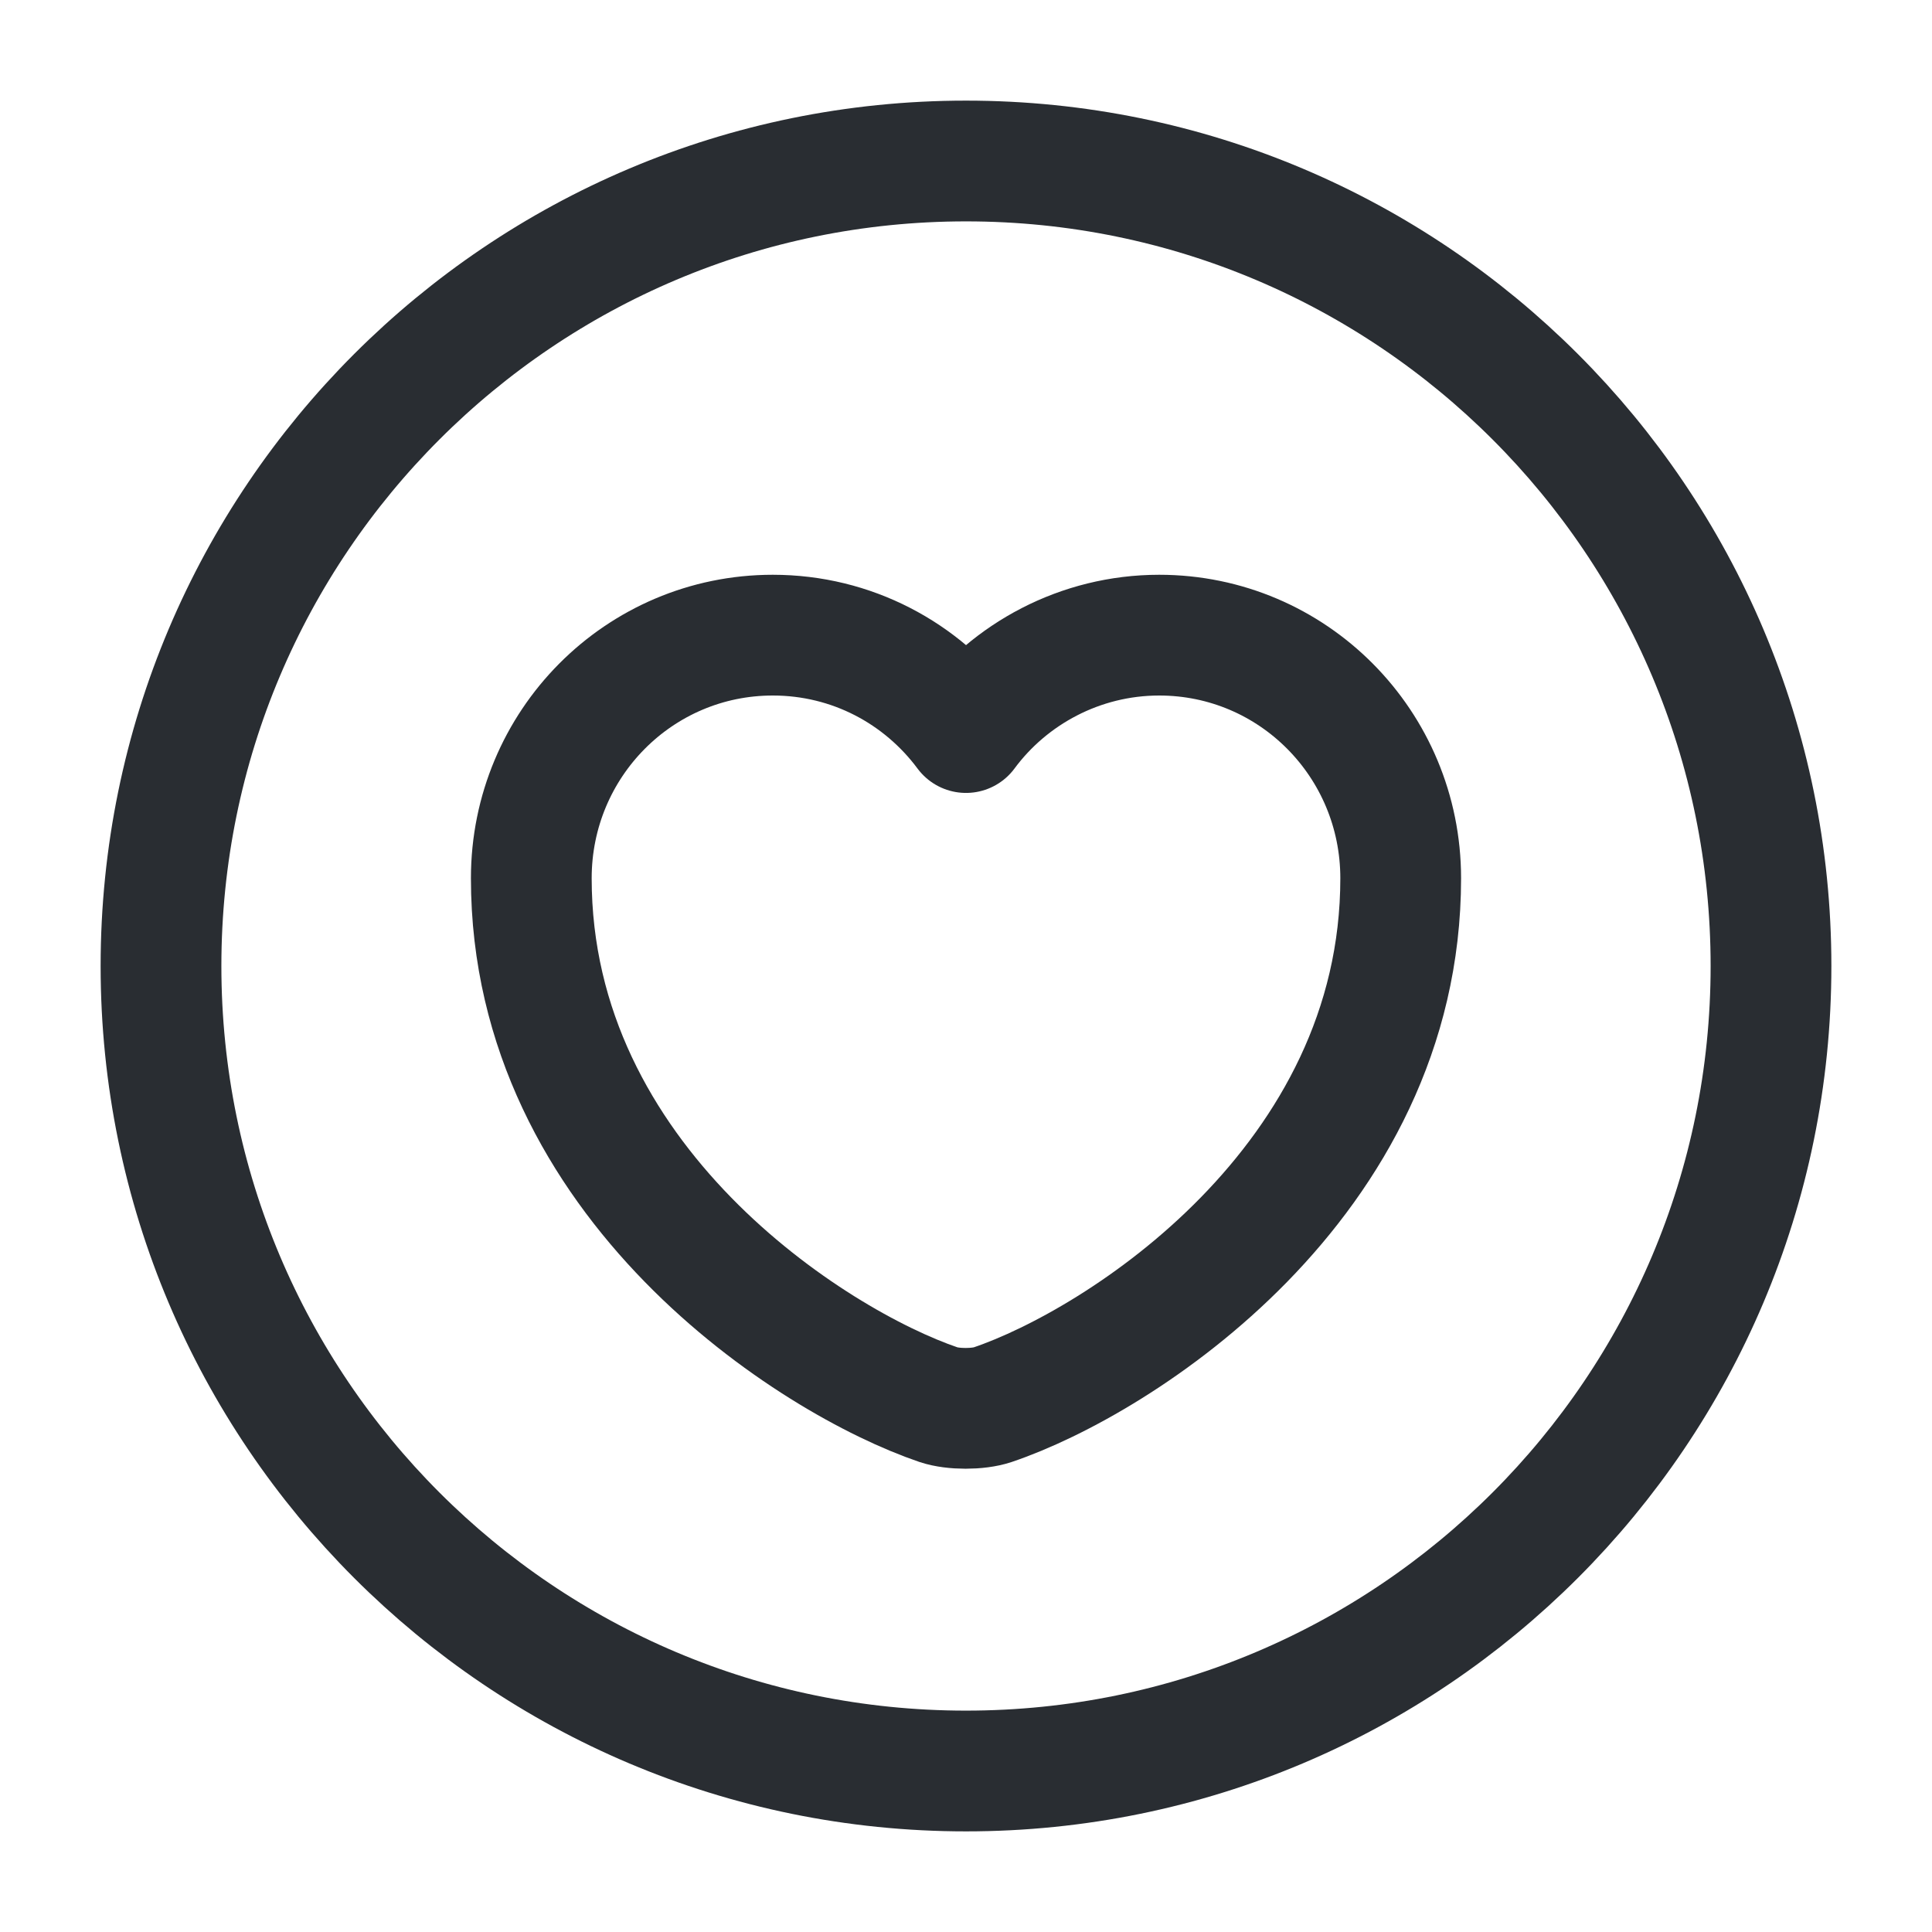
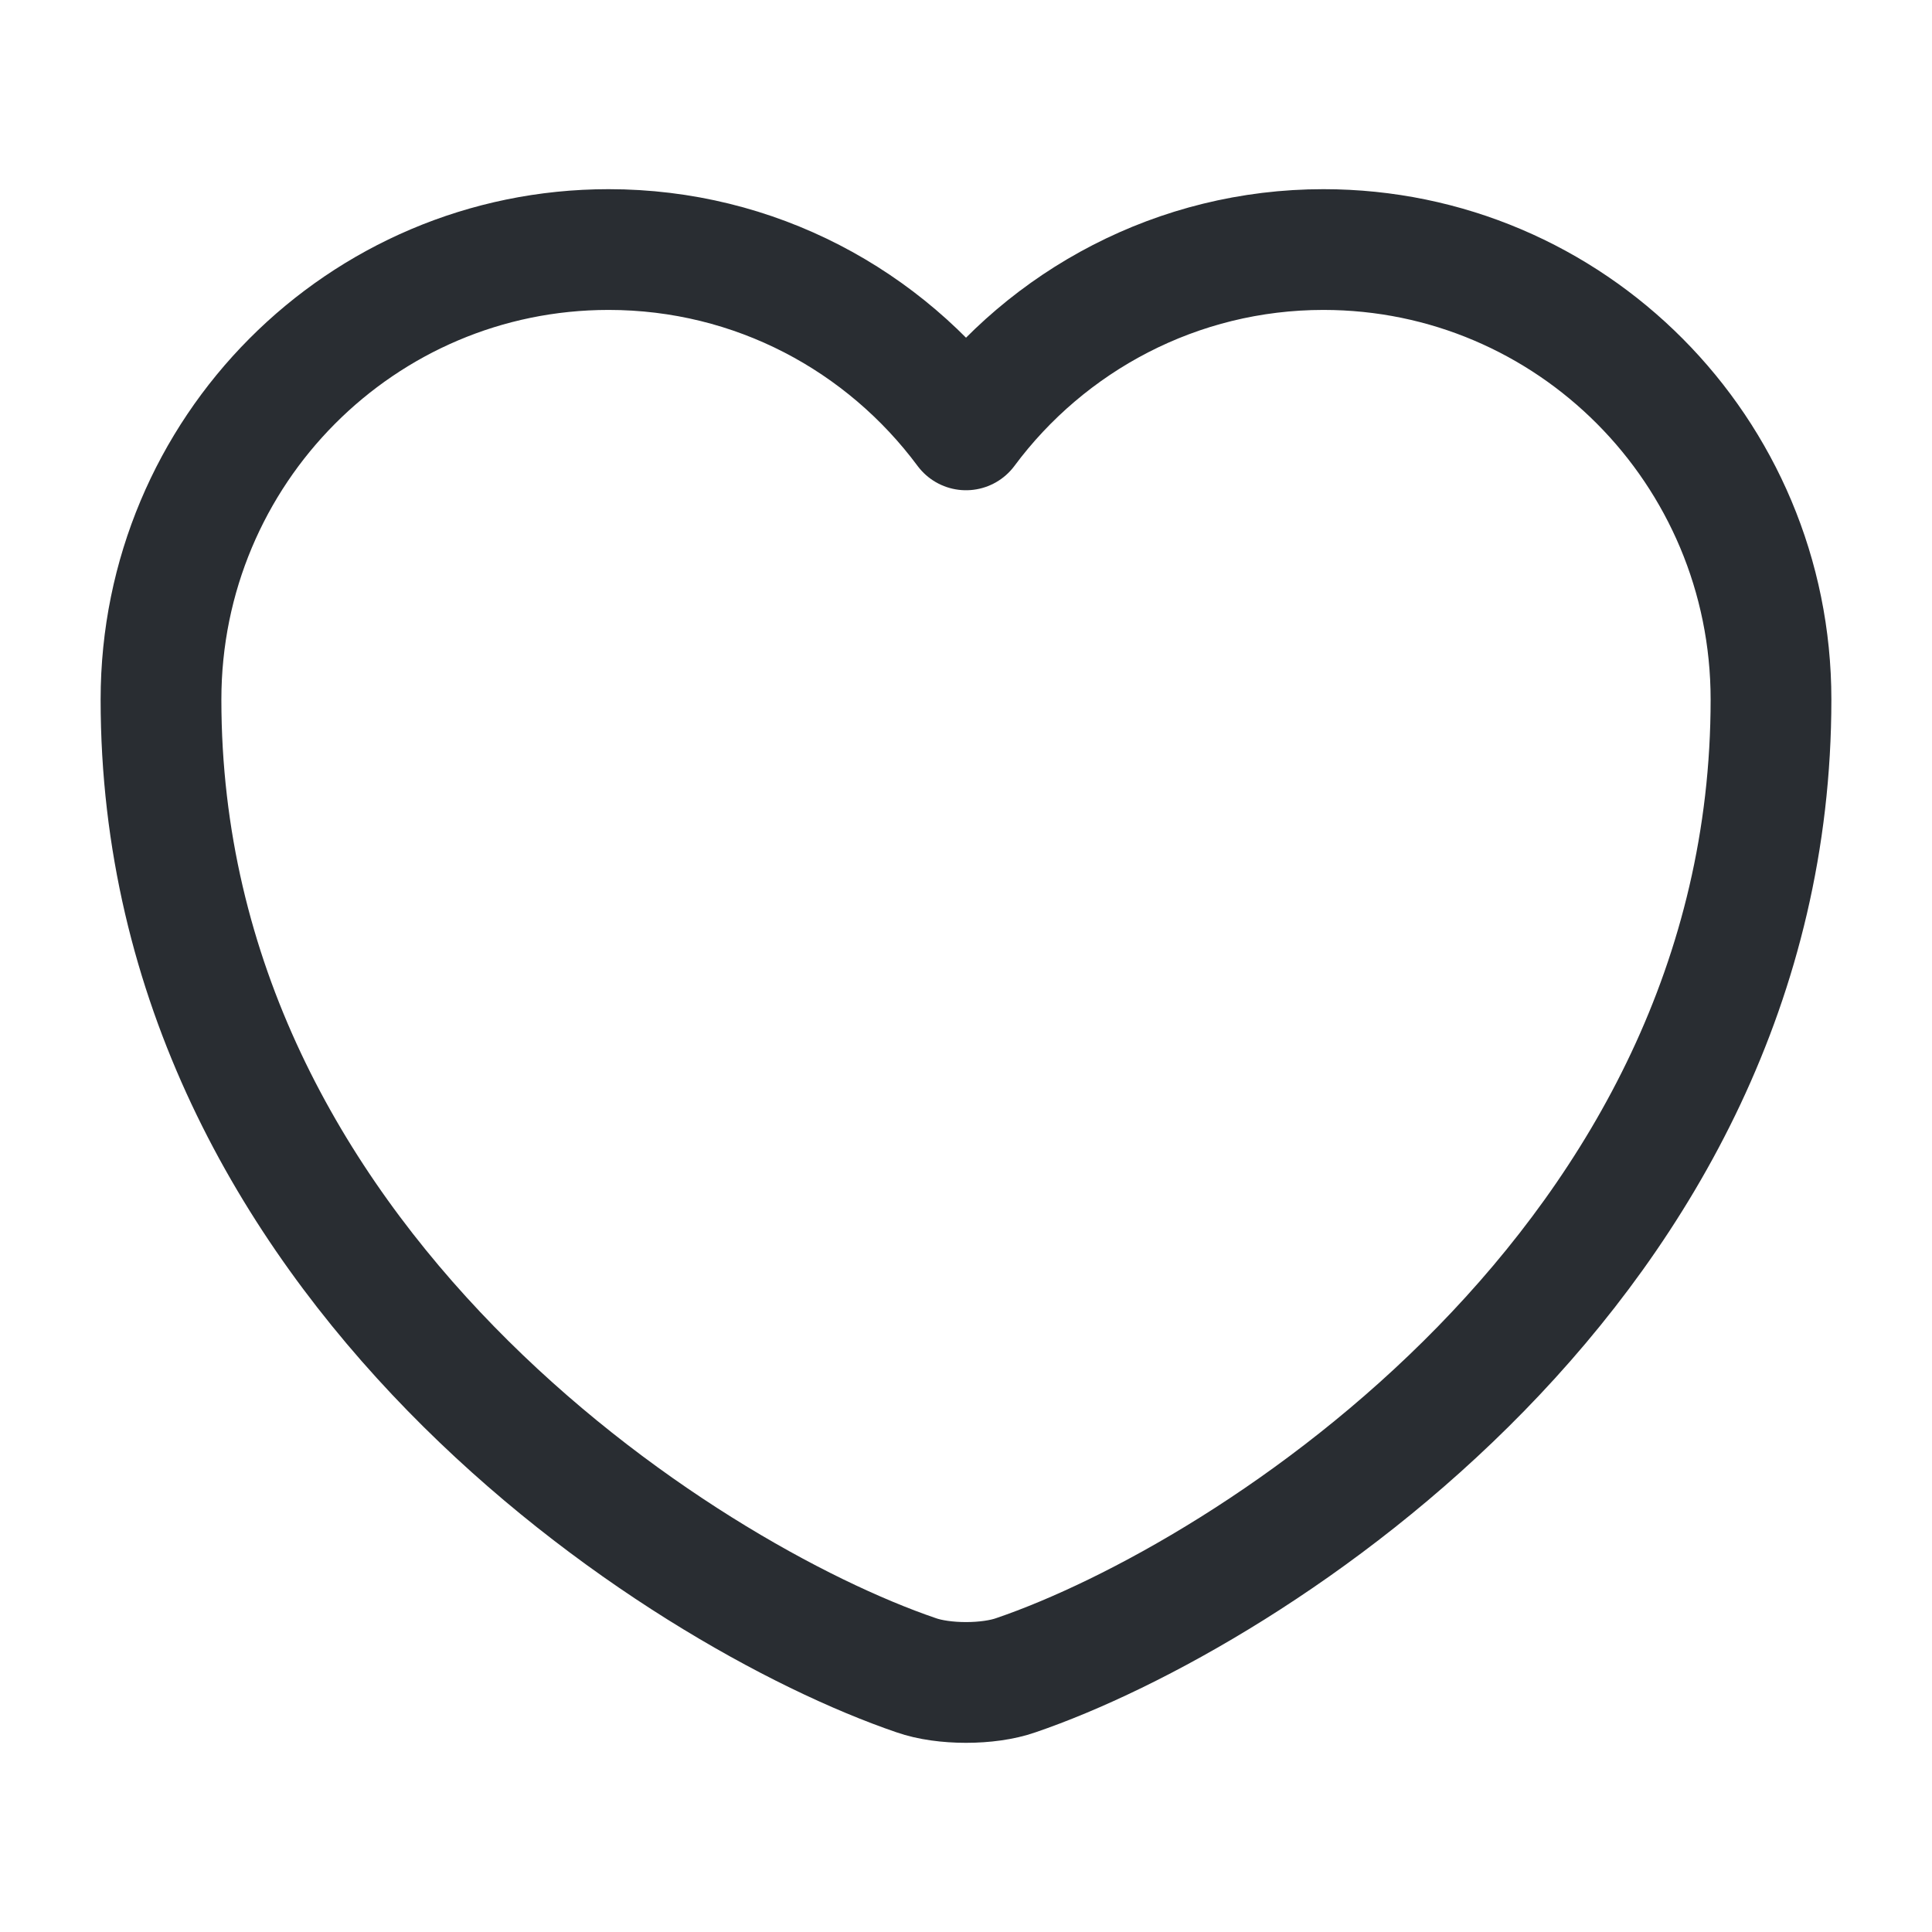
<svg xmlns="http://www.w3.org/2000/svg" width="24" height="24" viewBox="0 0 24 24" fill="none">
-   <path d="M12 22C17.523 22 22 17.523 22 12C22 6.477 17.523 2 12 2C6.477 2 2 6.477 2 12C2 17.523 6.477 22 12 22Z" stroke="#292D32" stroke-width="1.5" stroke-linecap="round" stroke-linejoin="round" />
-   <path d="M12.33 17.45C12.15 17.51 11.84 17.51 11.66 17.45C10.1 16.92 6.6 14.69 6.6 10.91C6.6 9.24 7.94 7.89 9.6 7.89C10.58 7.89 11.45 8.36 12 9.1C12.54 8.37 13.42 7.89 14.4 7.89C16.06 7.89 17.4 9.24 17.4 10.91C17.4 14.69 13.9 16.92 12.33 17.45Z" stroke="#292D32" stroke-width="1.5" stroke-linecap="round" stroke-linejoin="round" />
+   <path d="M12.62 20.81C12.28 20.93 11.72 20.93 11.38 20.81C8.48 19.82 2 15.69 2 8.69C2 5.6 4.49 3.1 7.56 3.1C9.38 3.1 10.99 3.98 12 5.34C13.01 3.98 14.63 3.1 16.44 3.1C19.51 3.1 22 5.6 22 8.69C22 15.69 15.52 19.82 12.62 20.81Z" stroke="#292D32" stroke-width="1.5" stroke-linecap="round" stroke-linejoin="round" />
</svg>
